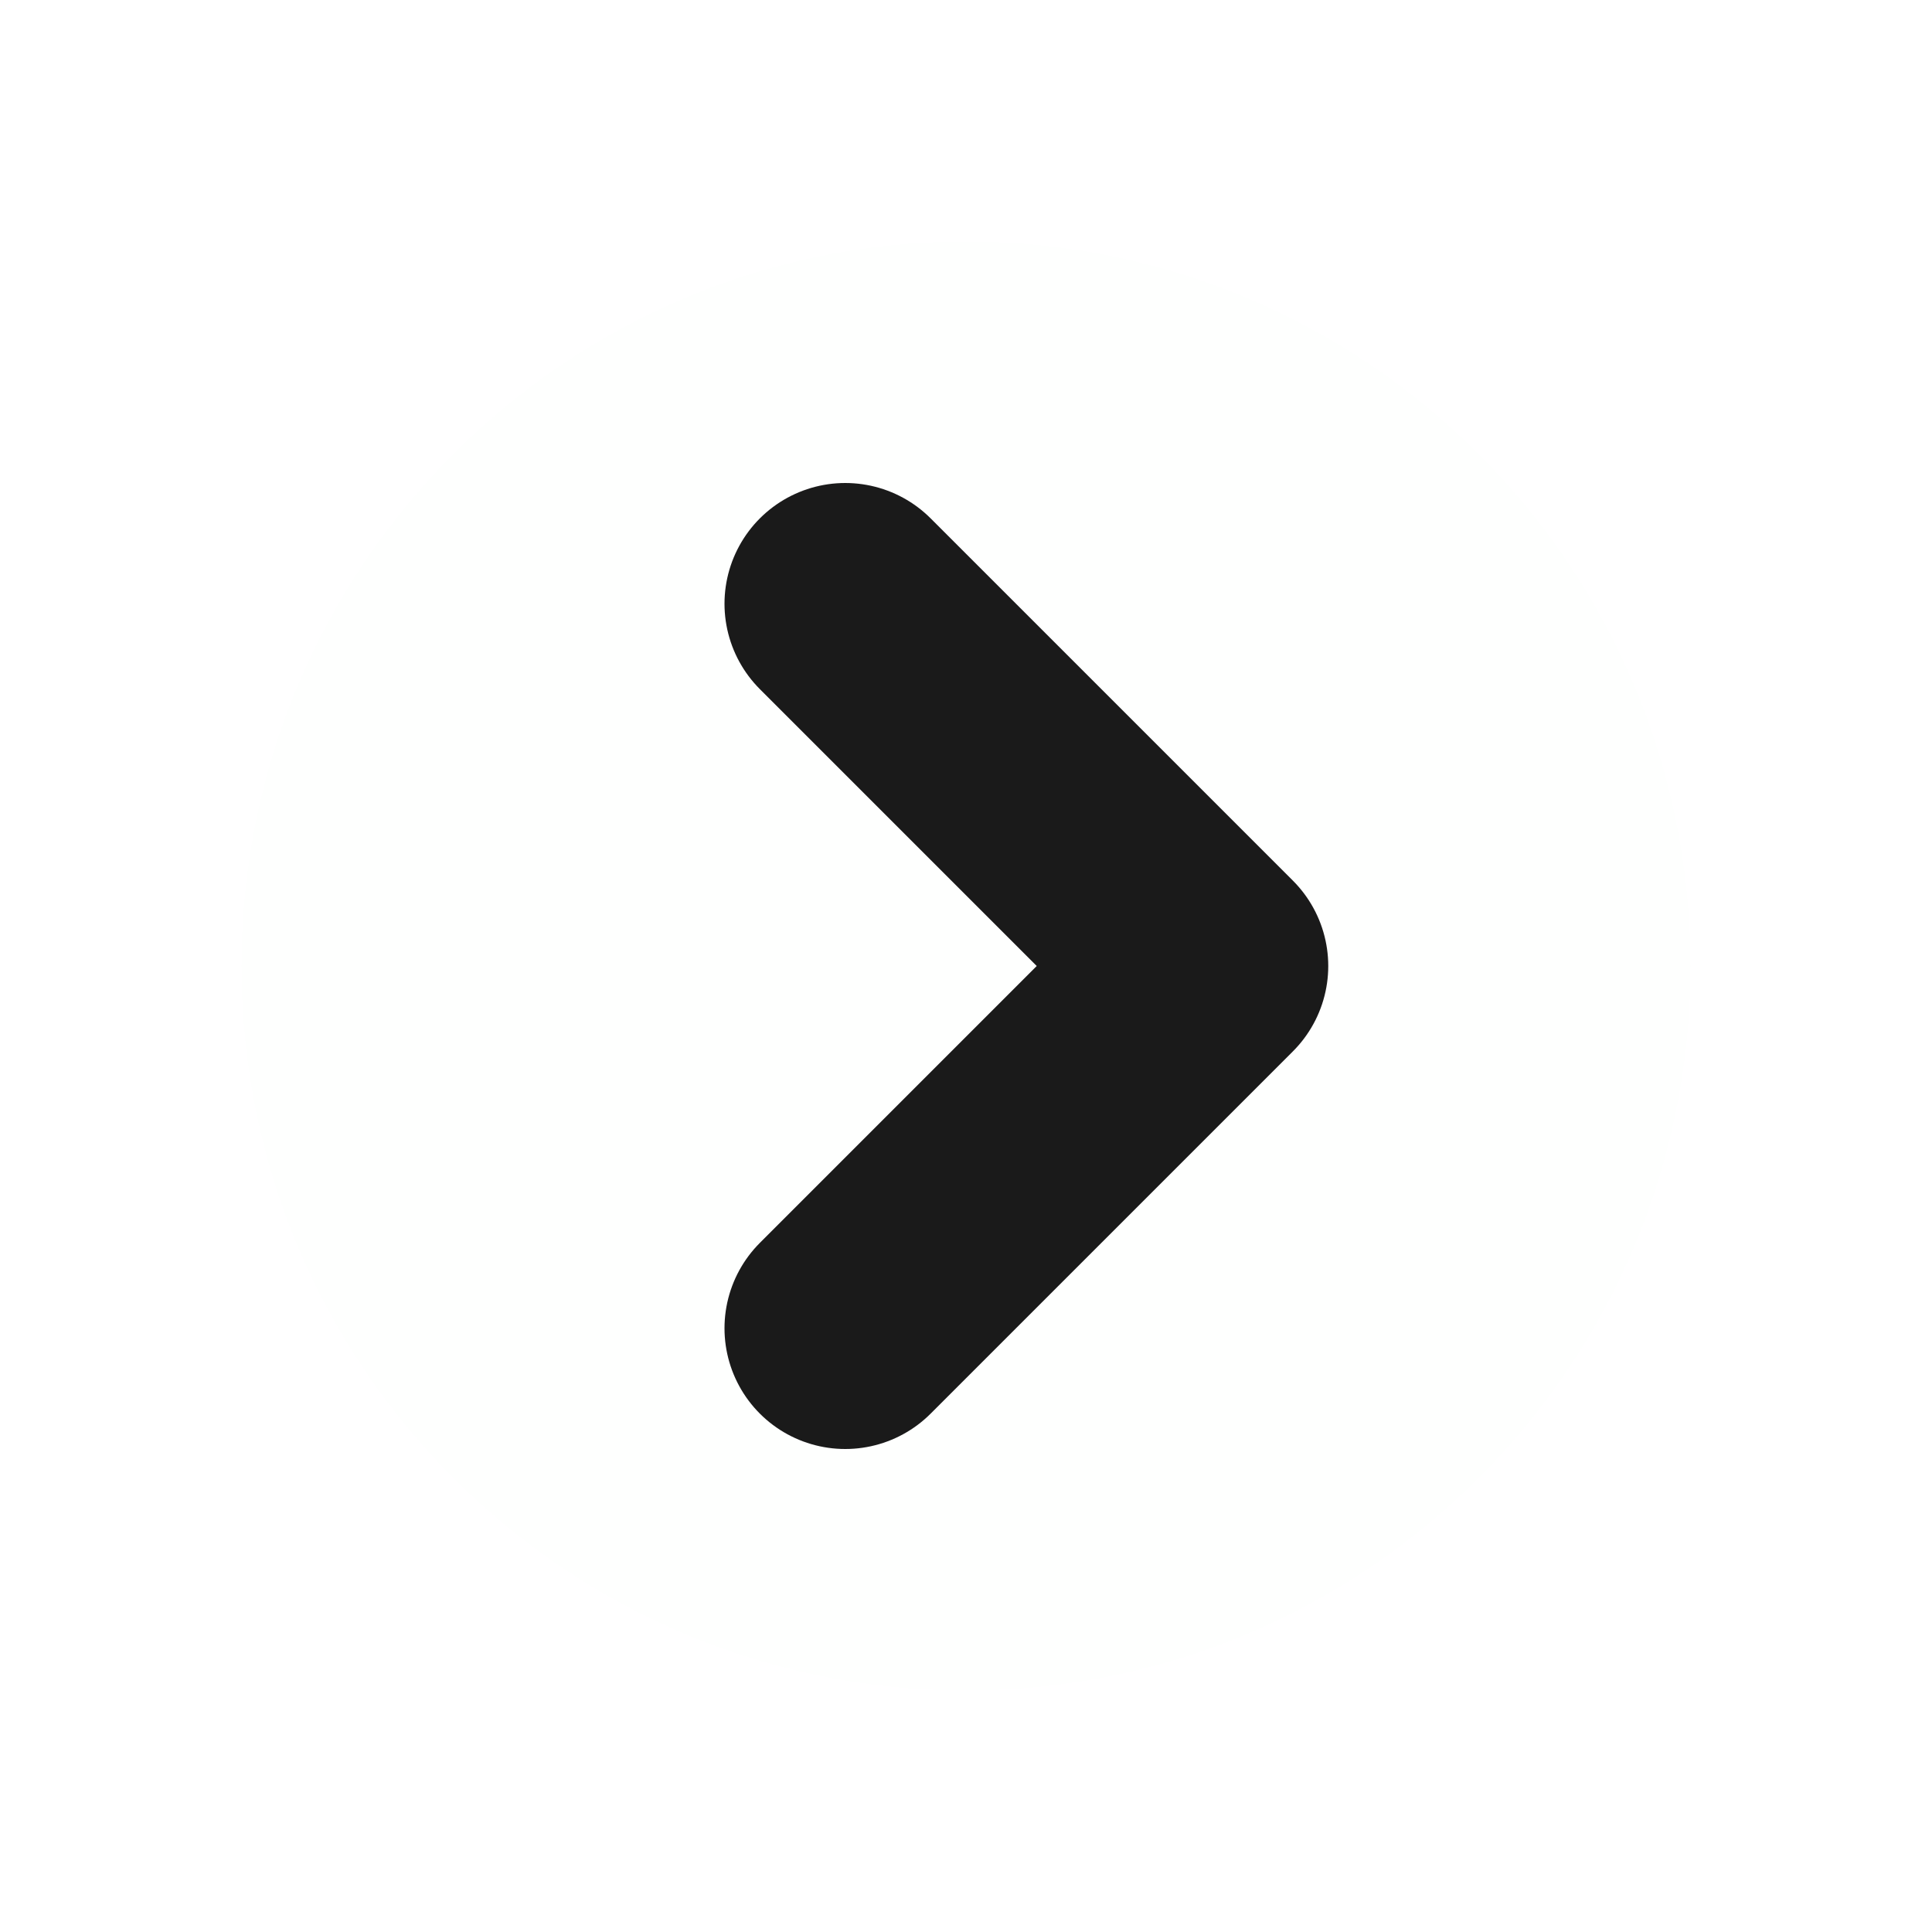
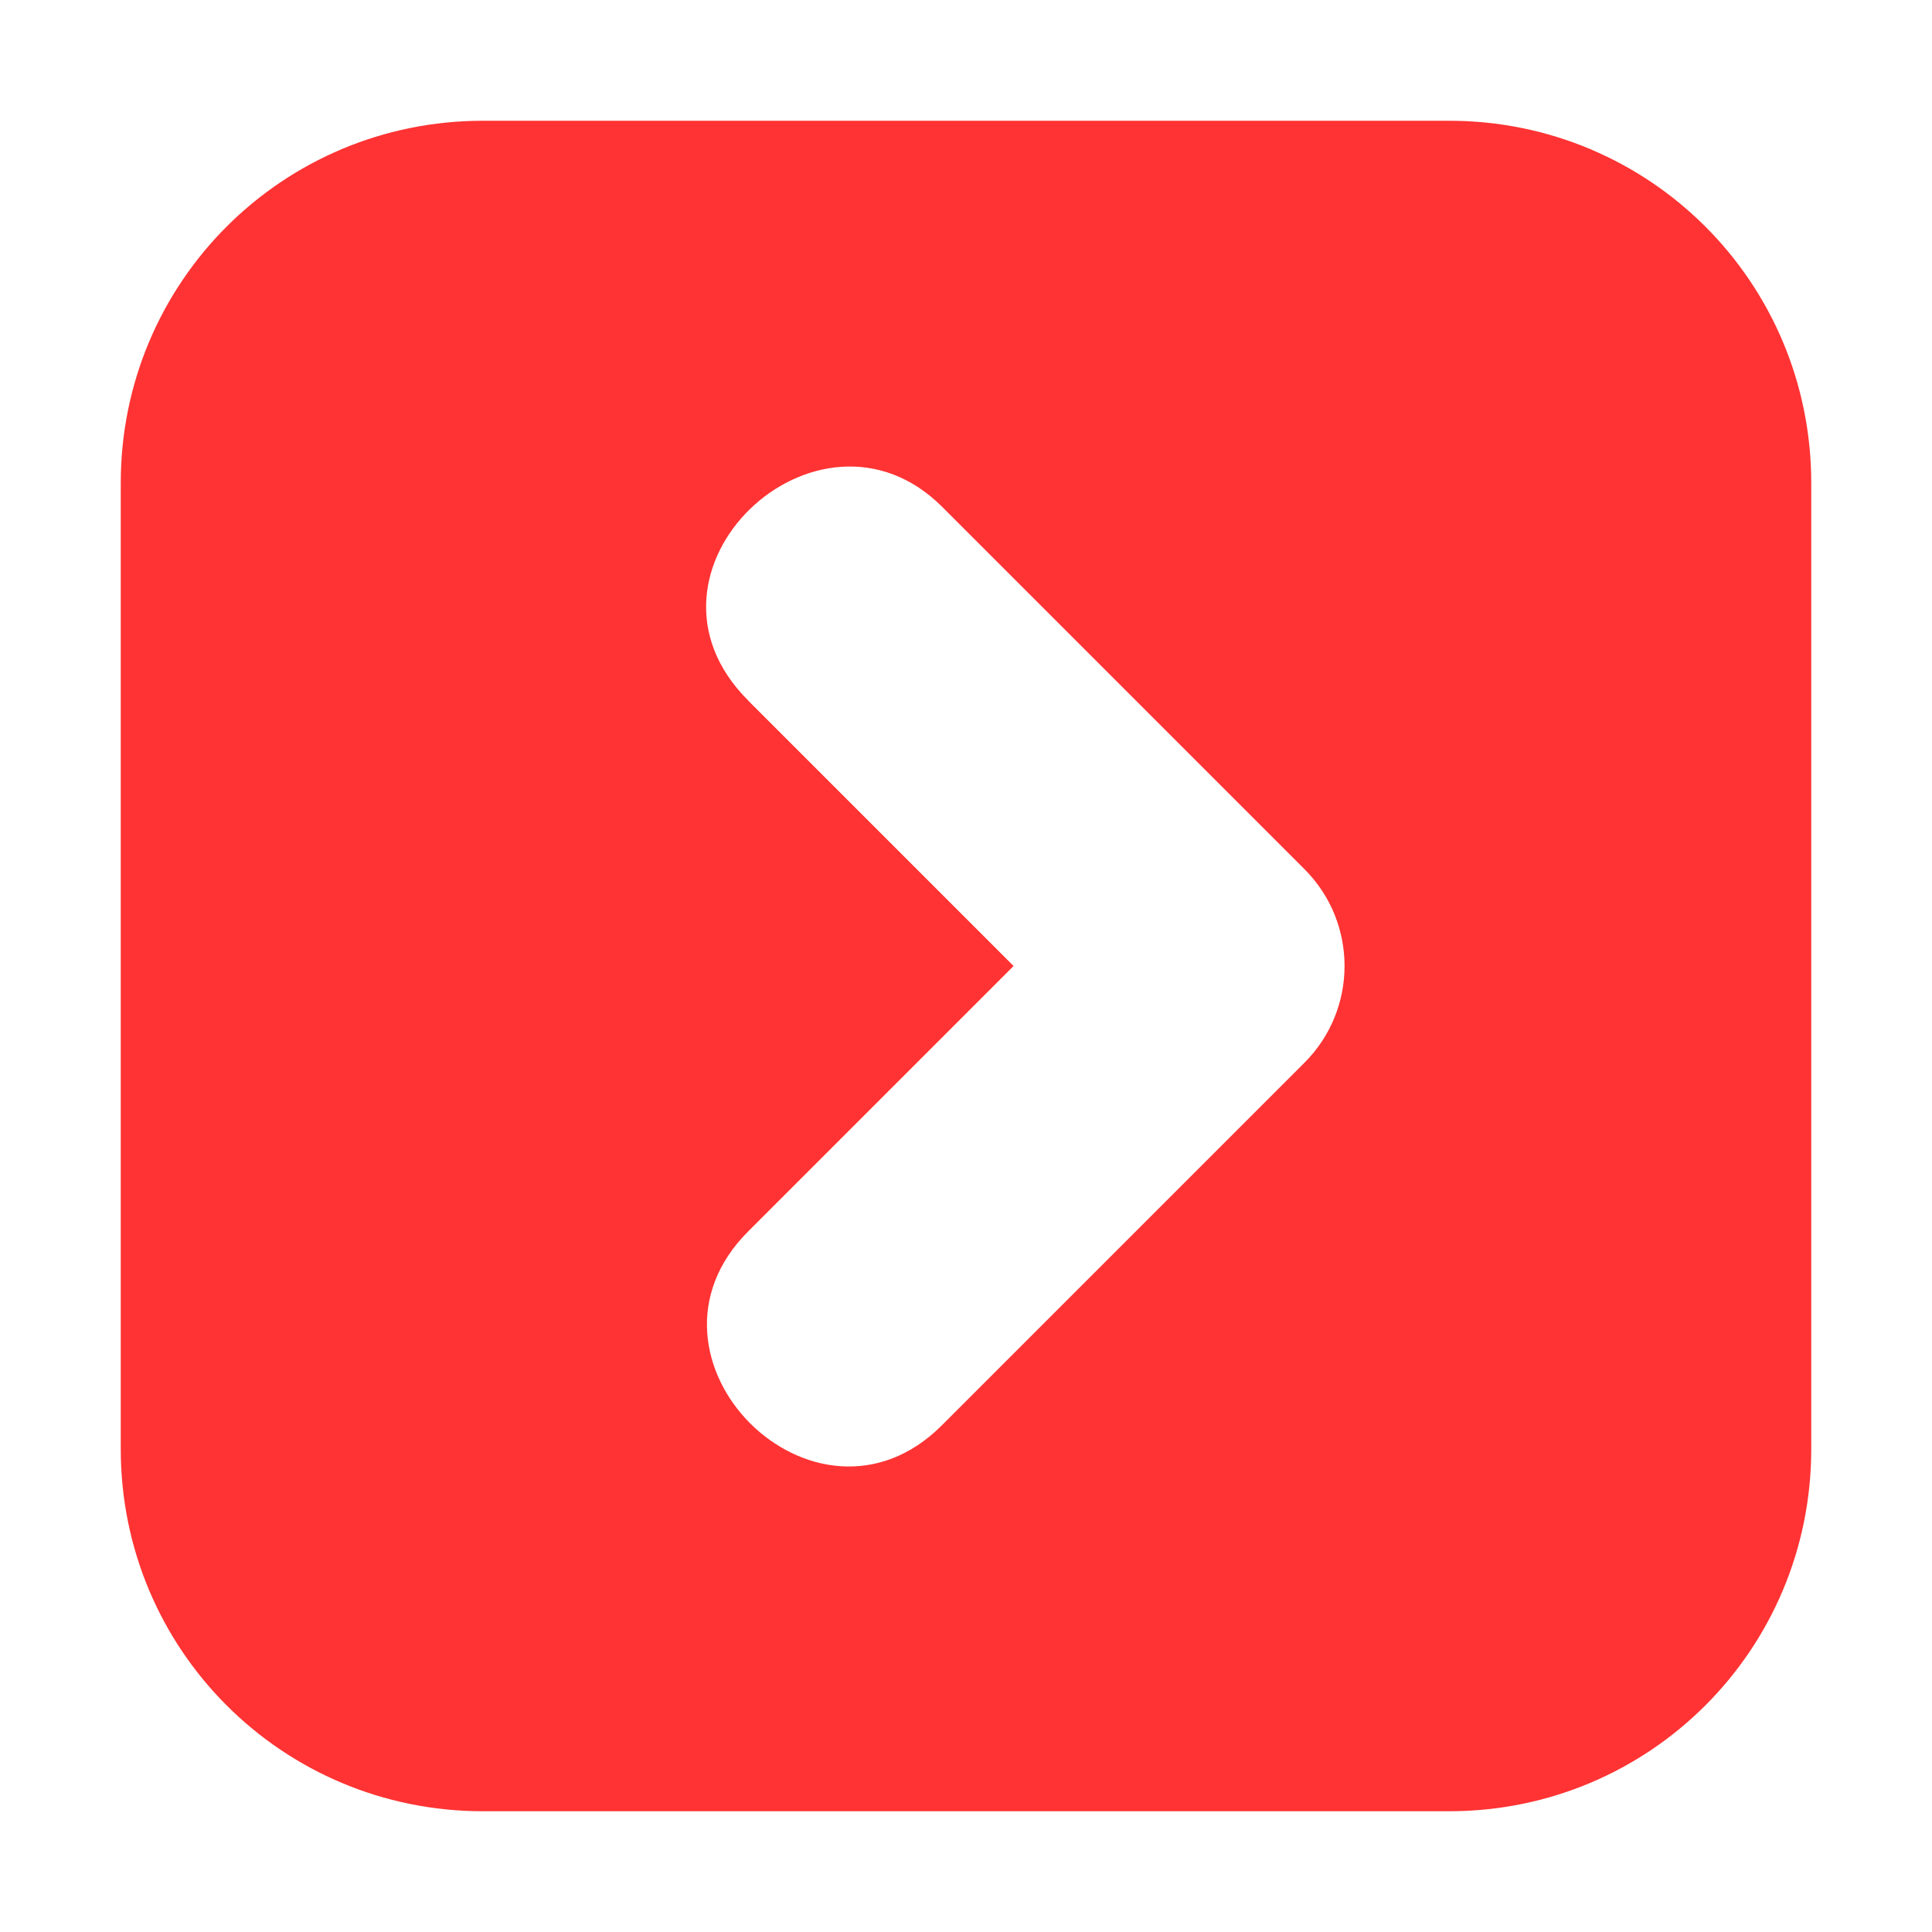
<svg xmlns="http://www.w3.org/2000/svg" width="16" height="16">
-   <circle cx="8" cy="8" r="6" fill="#fefffe" />
-   <path fill="none" stroke="#1a1a1a" stroke-linecap="round" stroke-linejoin="round" stroke-width="2" d="m7 5 3 3-3 3" />
+   <path fill="red" fill-opacity=".8" d="m12 1c1.662 0 3 1.338 3 3v8c0 1.662-1.338 3-3 3h-8c-1.662 0-3-1.338-3-3v-8c0-1.662 1.338-3 3-3zm-5.803 4.803 2.197 2.197-2.197 2.197c-1.051 1.049.557 2.657 1.605 1.605l3-3c.444-.443.444-1.162 0-1.605l-3-3c-1.022-1.022-2.681.533-1.605 1.605z" />
</svg>
